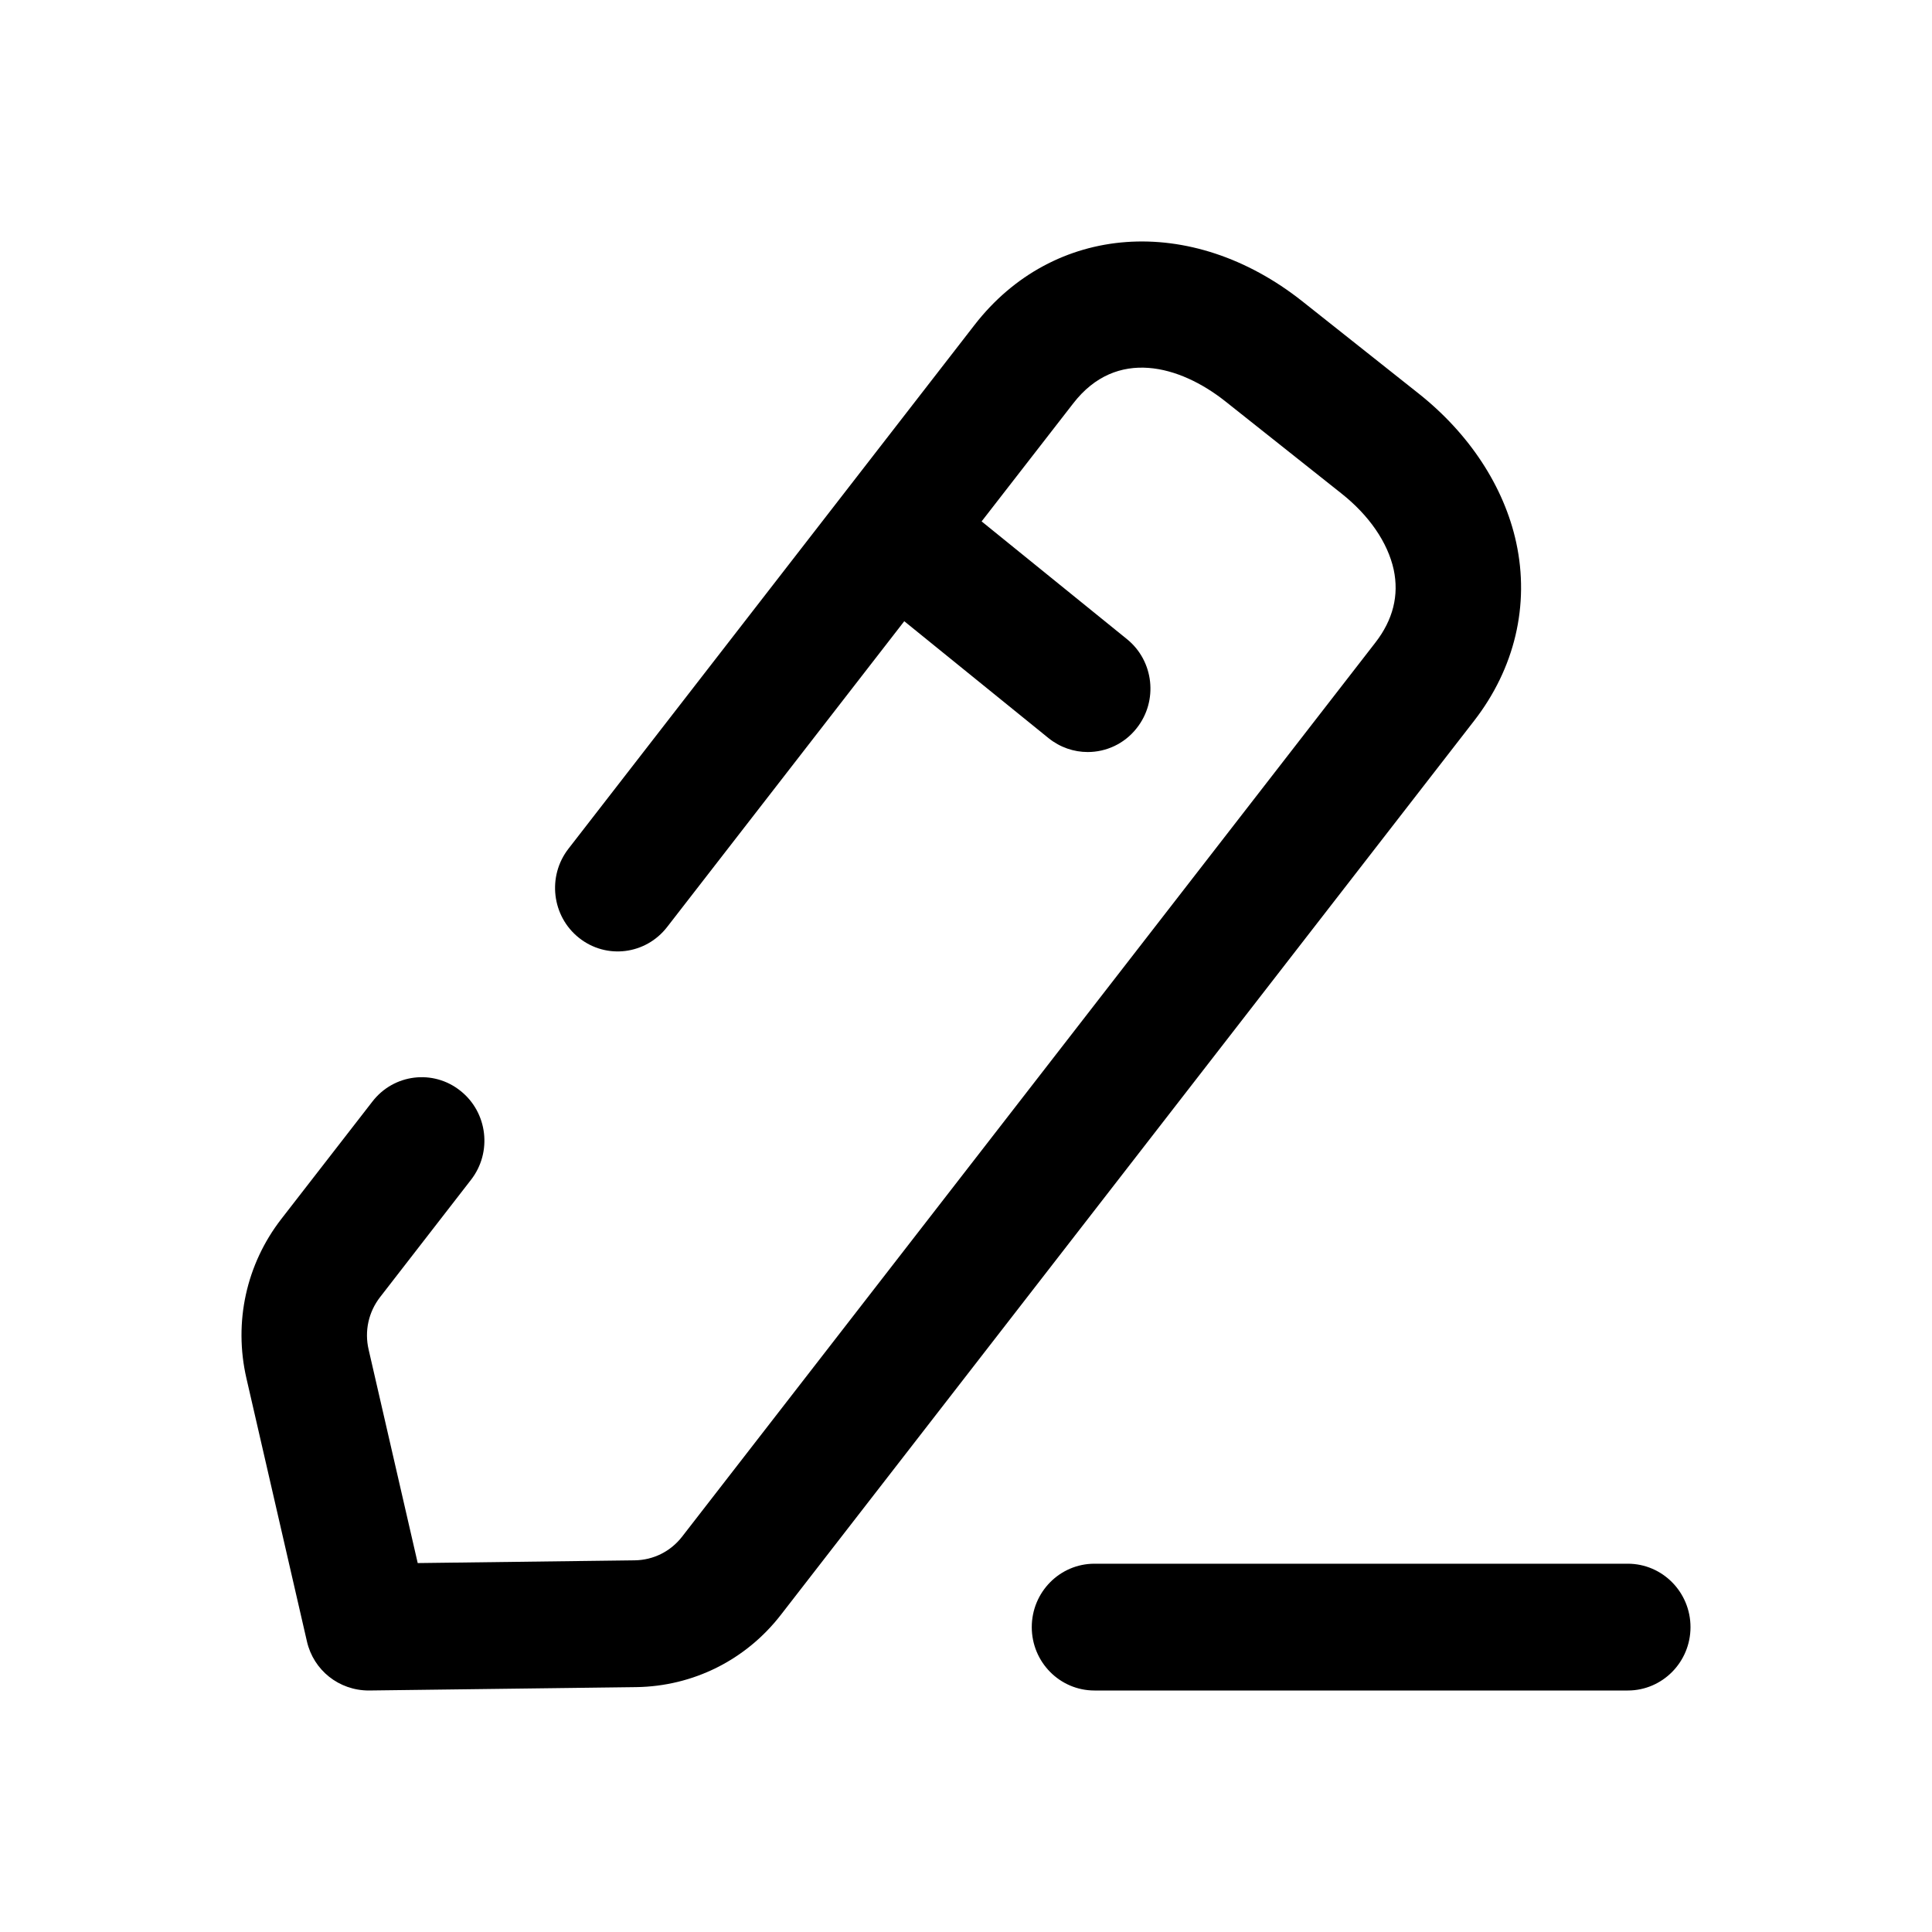
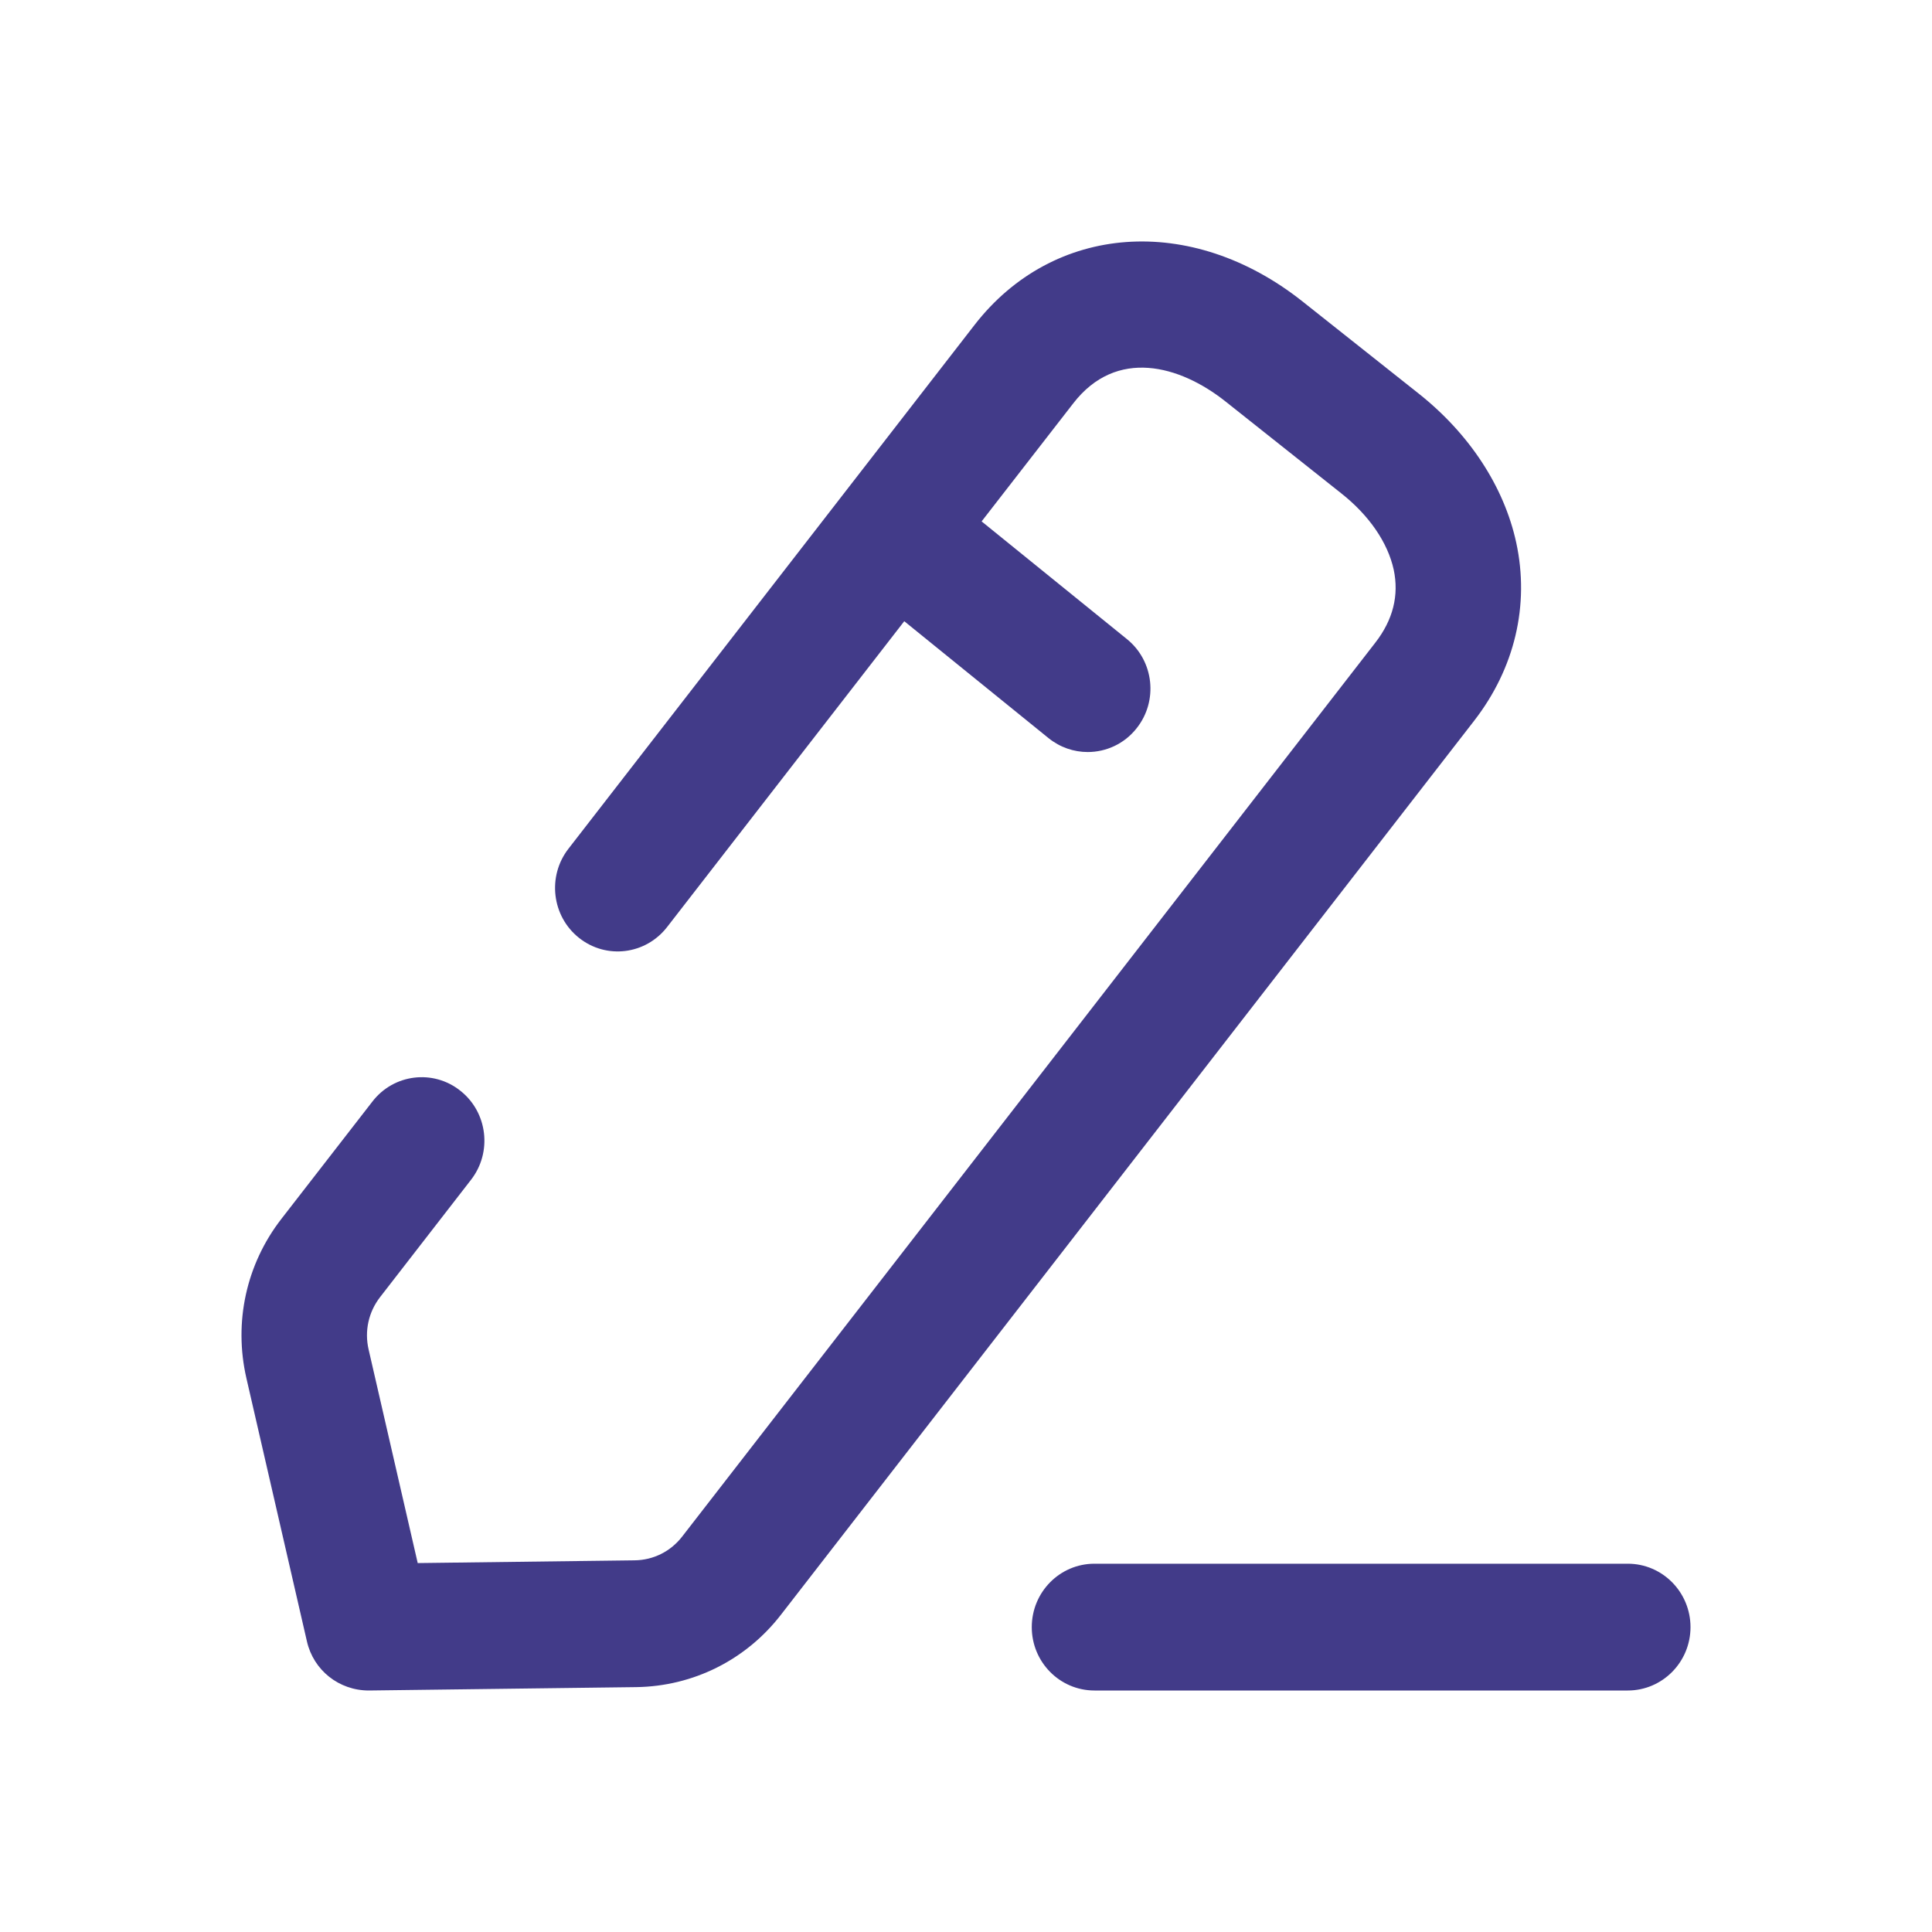
<svg xmlns="http://www.w3.org/2000/svg" width="24px" height="24px" viewBox="0 0 24 24" version="1.1">
  <g id="Iconly/Broken/Edit" stroke="none" stroke-width="1" fill="none" fill-rule="evenodd">
-     <g id="Edit" transform="translate(3, 3)" fill="#000000" fill-rule="nonzero">
+     <g id="Edit" transform="translate(3, 3)" fill="#423b89" fill-rule="nonzero">
      <path d="M17.221,16.425 C17.651,16.425 18,16.778 18,17.213 C18,17.647 17.651,18 17.221,18 L17.221,18 L10.596,18 C10.165,18 9.817,17.647 9.817,17.213 C9.817,16.778 10.165,16.425 10.596,16.425 L10.596,16.425 Z M9.105,1.038 C10.084,-0.226 11.798,-0.35 13.178,0.743 L13.178,0.743 L14.622,1.888 C15.253,2.388 15.684,3.045 15.835,3.74 C16.003,4.516 15.817,5.303 15.312,5.954 L15.312,5.954 L6.701,17.059 C6.266,17.621 5.611,17.948 4.904,17.958 L4.904,17.958 L1.582,18 C1.21,18 0.895,17.748 0.813,17.391 L0.813,17.391 L0.061,14.121 C-0.099,13.425 0.059,12.704 0.495,12.142 L0.495,12.142 L1.626,10.684 C1.89,10.341 2.381,10.28 2.719,10.55 C3.058,10.818 3.117,11.314 2.851,11.656 L2.851,11.656 L1.721,13.114 C1.578,13.299 1.526,13.535 1.579,13.764 L1.579,13.764 L2.189,16.417 L4.884,16.383 C5.116,16.38 5.331,16.273 5.474,16.088 L5.474,16.088 L14.085,4.983 C14.305,4.7 14.381,4.395 14.313,4.076 C14.239,3.739 14.008,3.402 13.661,3.128 L13.661,3.128 L12.217,1.982 C11.658,1.541 10.87,1.315 10.332,2.011 L10.332,2.011 L9.194,3.477 L11,4.94 C11.335,5.211 11.389,5.708 11.12,6.046 C10.967,6.241 10.74,6.342 10.512,6.342 C10.341,6.342 10.169,6.285 10.025,6.169 L10.025,6.169 L8.233,4.717 L5.287,8.516 C5.021,8.859 4.532,8.921 4.192,8.65 C3.855,8.382 3.796,7.886 4.061,7.544 L4.061,7.544 Z" />
    </g>
  </g>
</svg>
